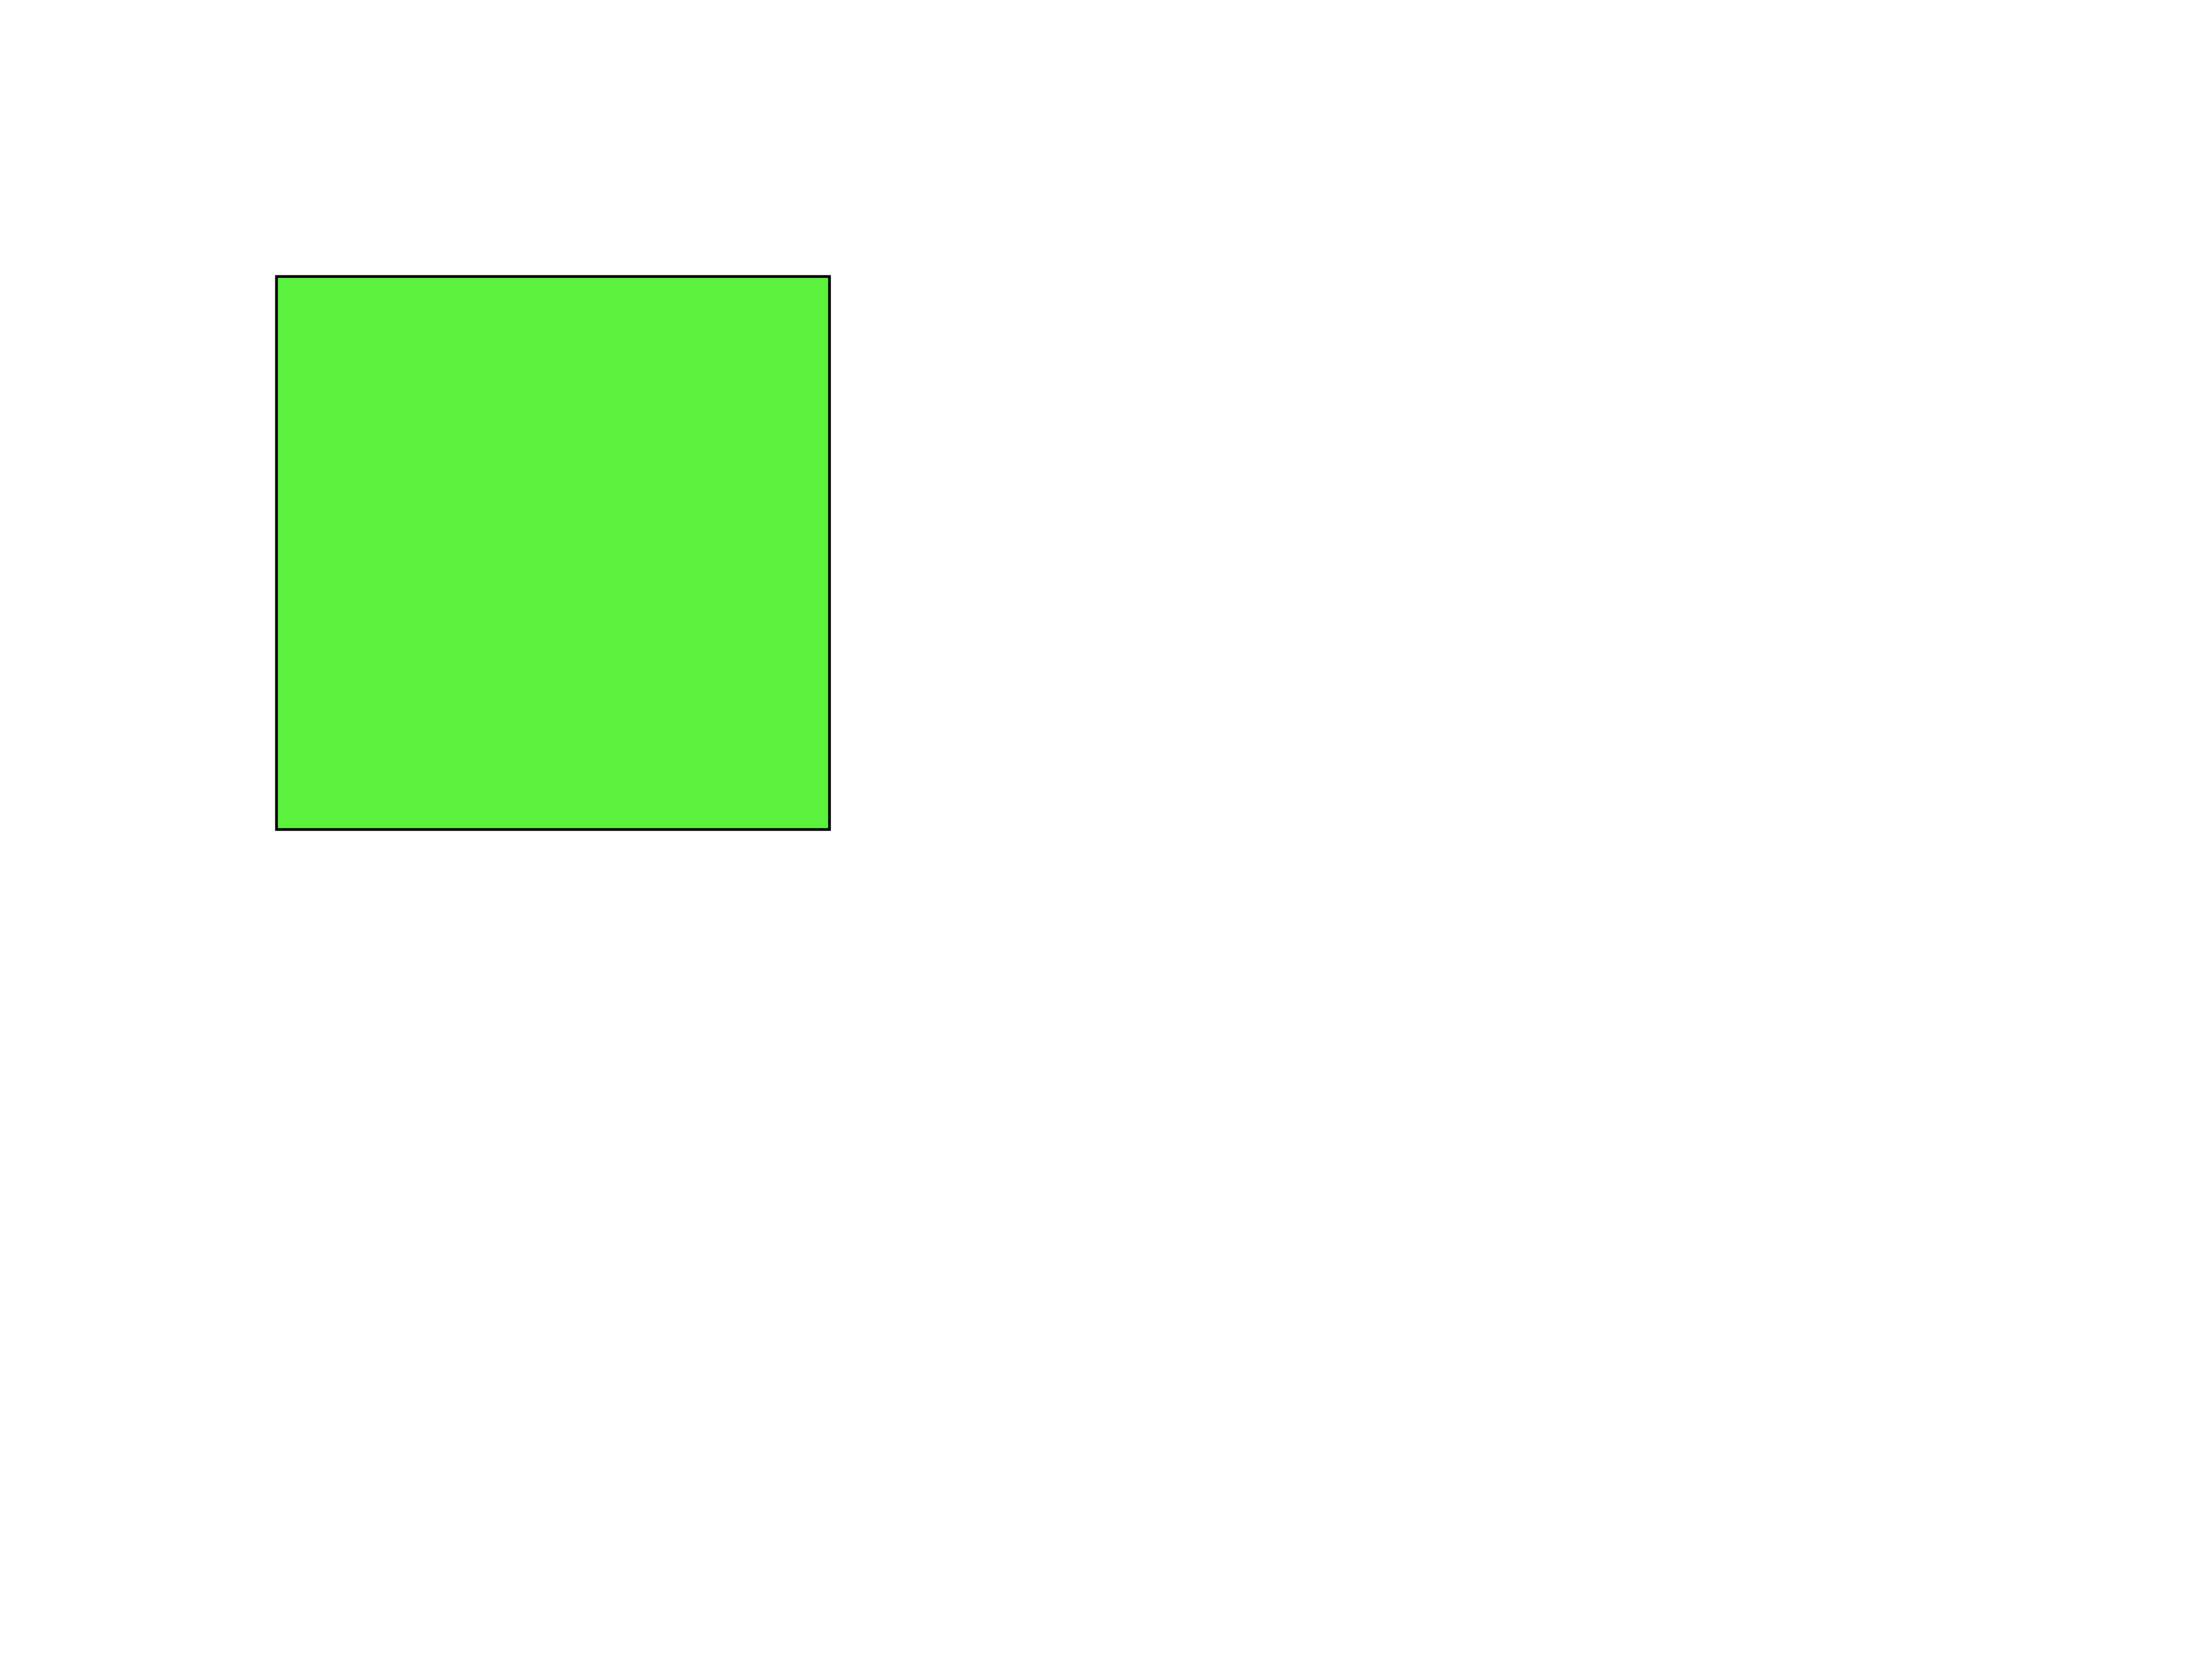
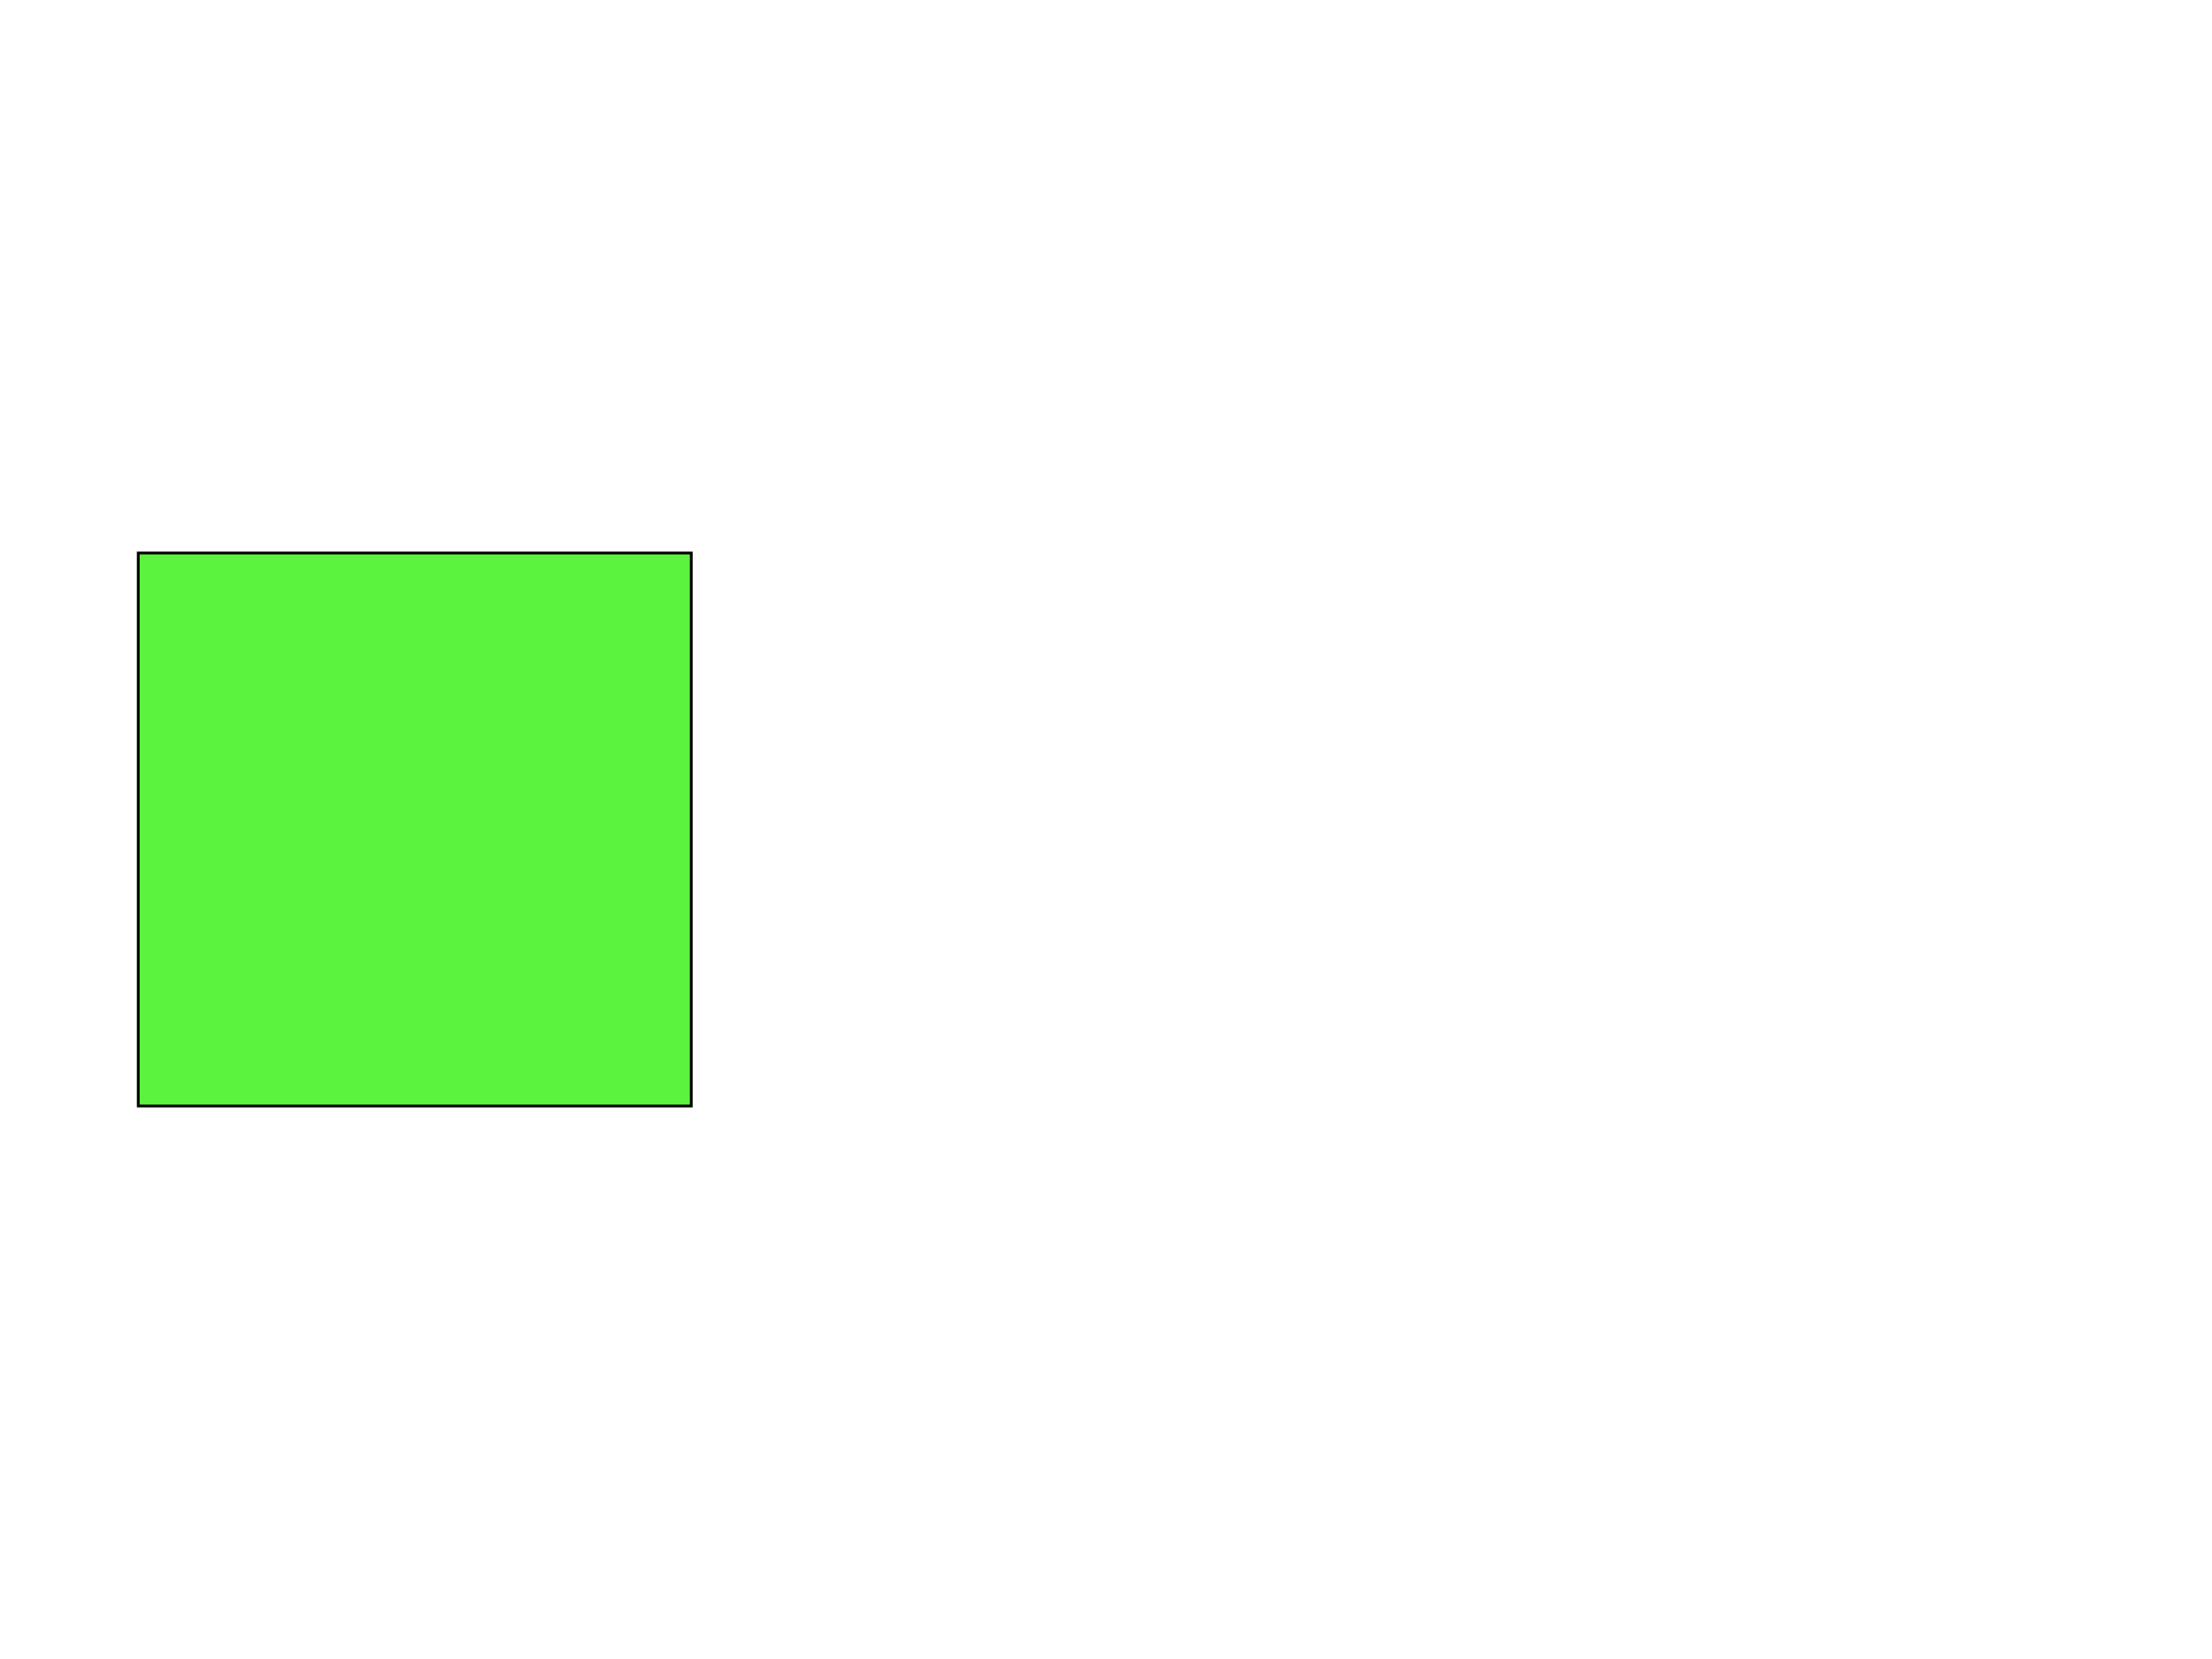
<svg xmlns="http://www.w3.org/2000/svg" baseProfile="full" height="600" version="1.1" width="800">
  <defs />
-   <polygon fill="#5CF33E" opacity="1" points="100,100 300,100 300,300 100,300" stroke="#000000" />
+   <polygon fill="#5CF33E" opacity="1" points="50,200 250,200 250,400 50,400" stroke="#000000" />
</svg>
